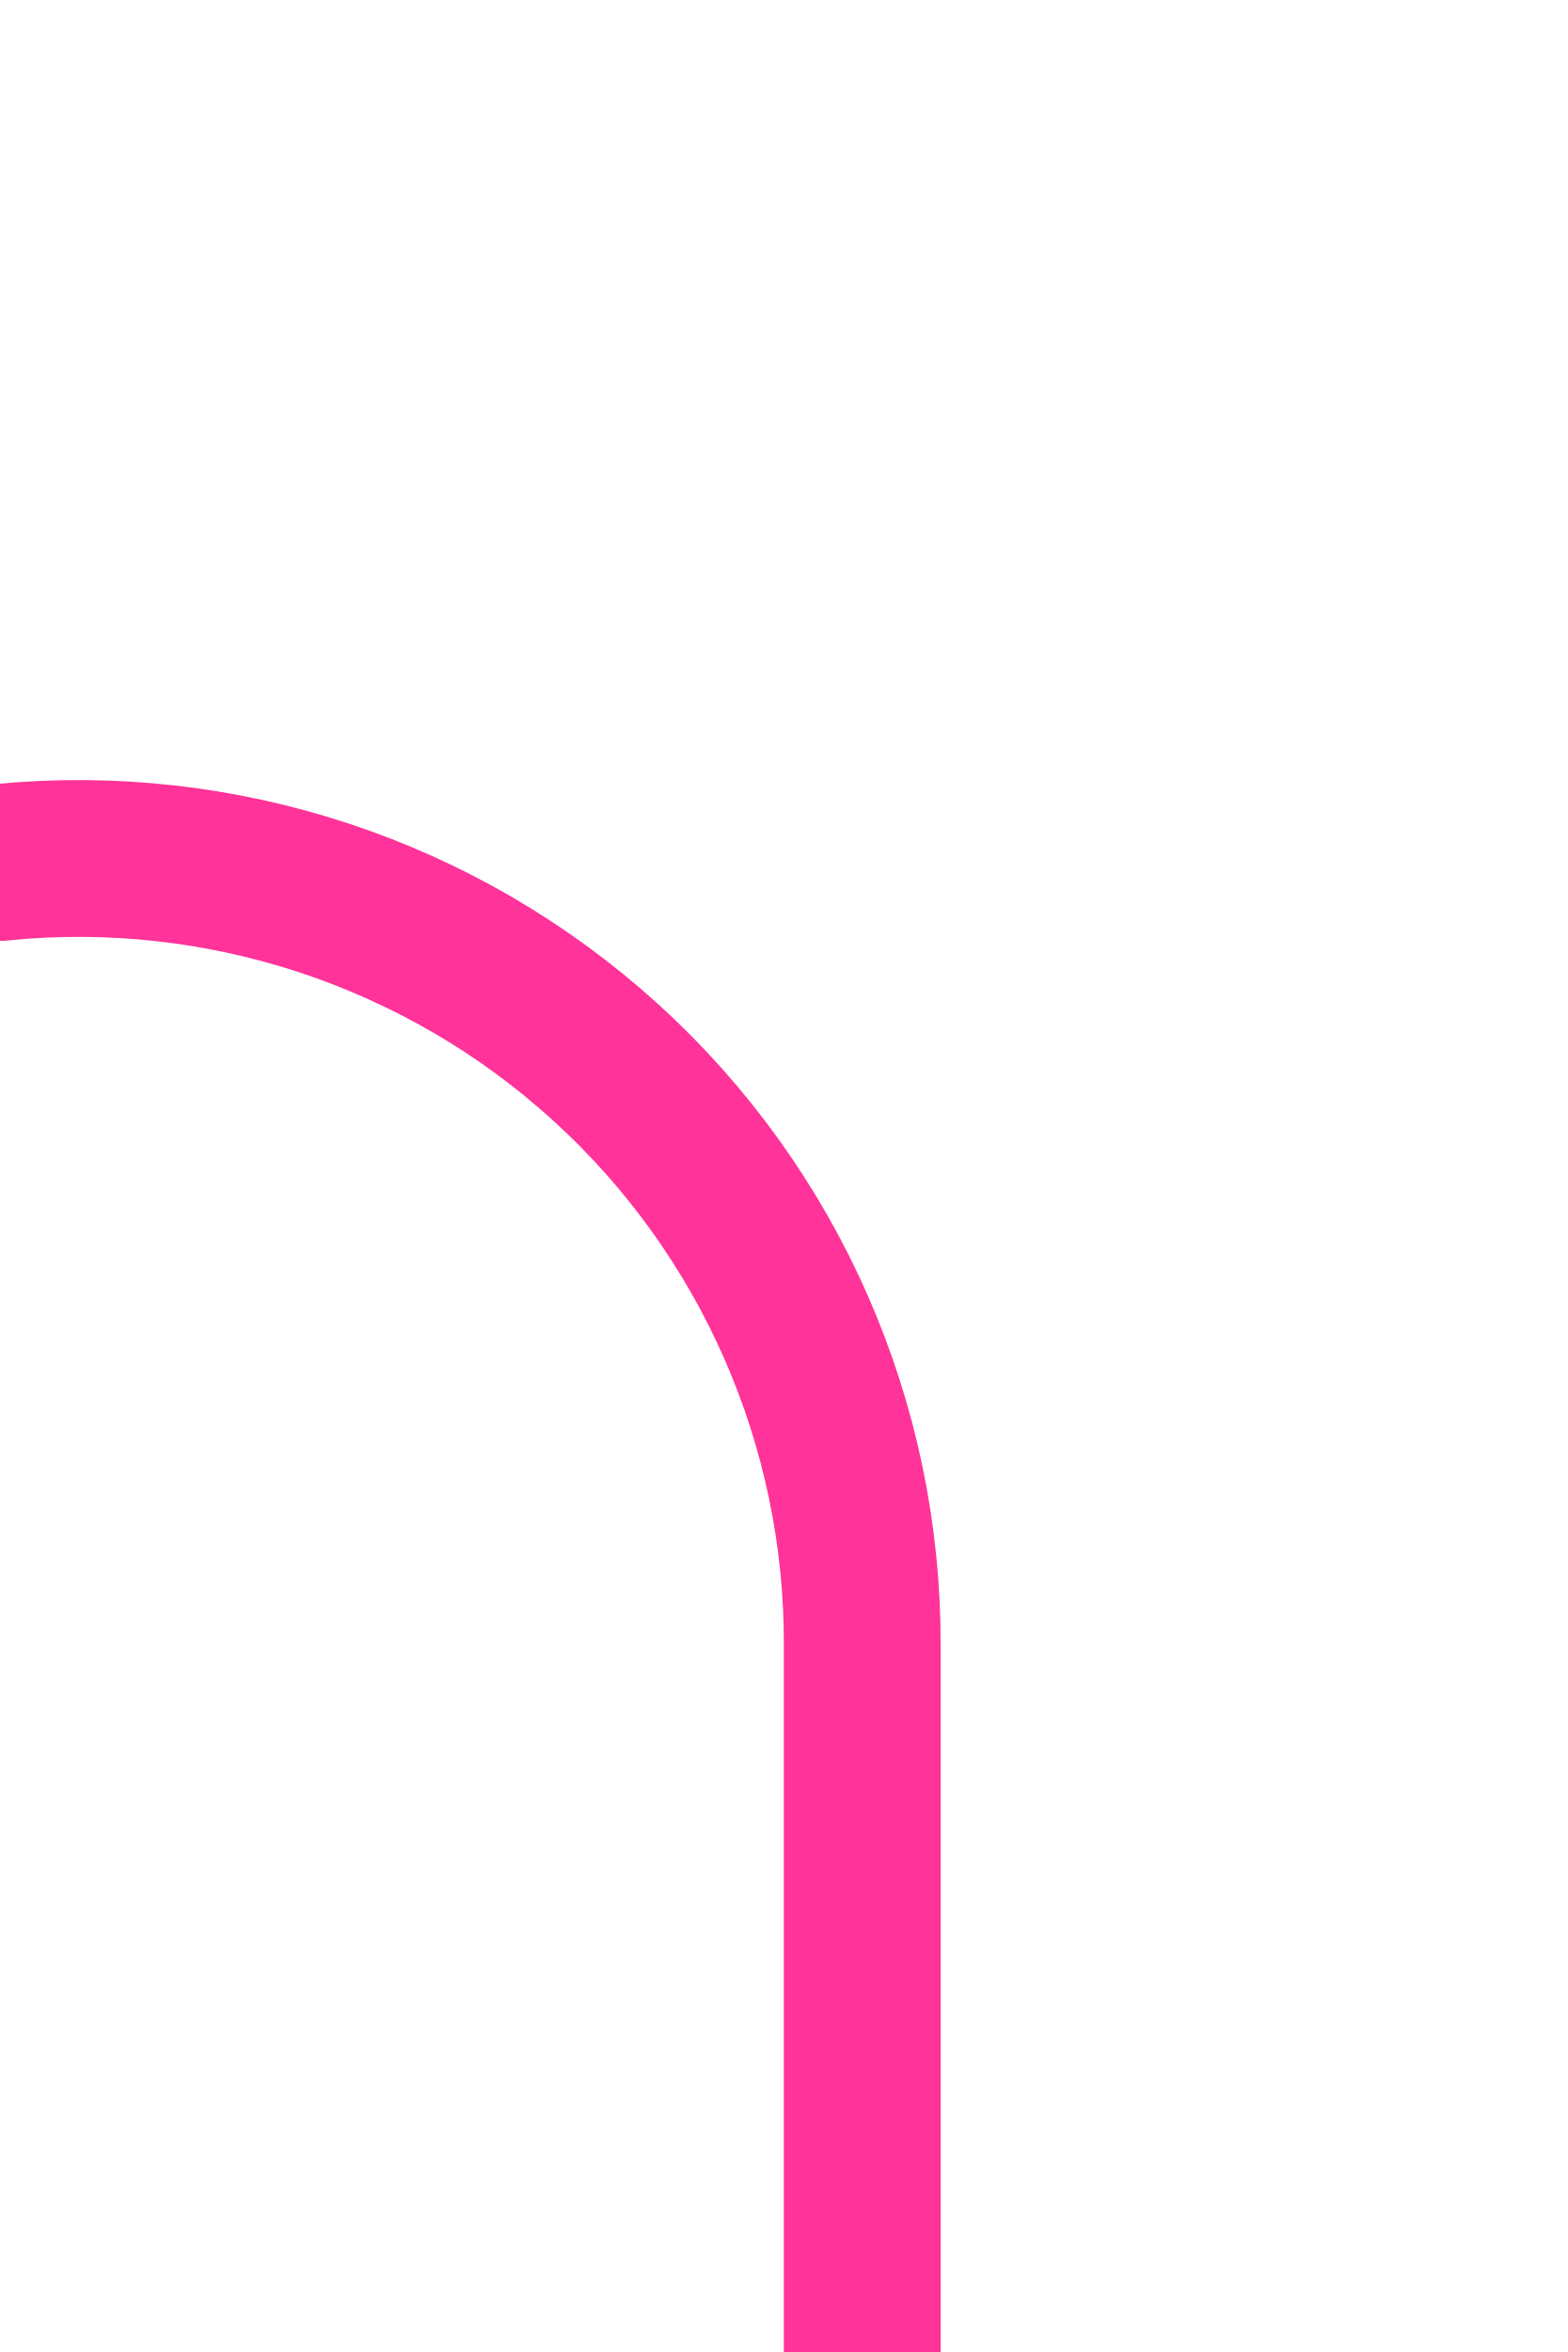
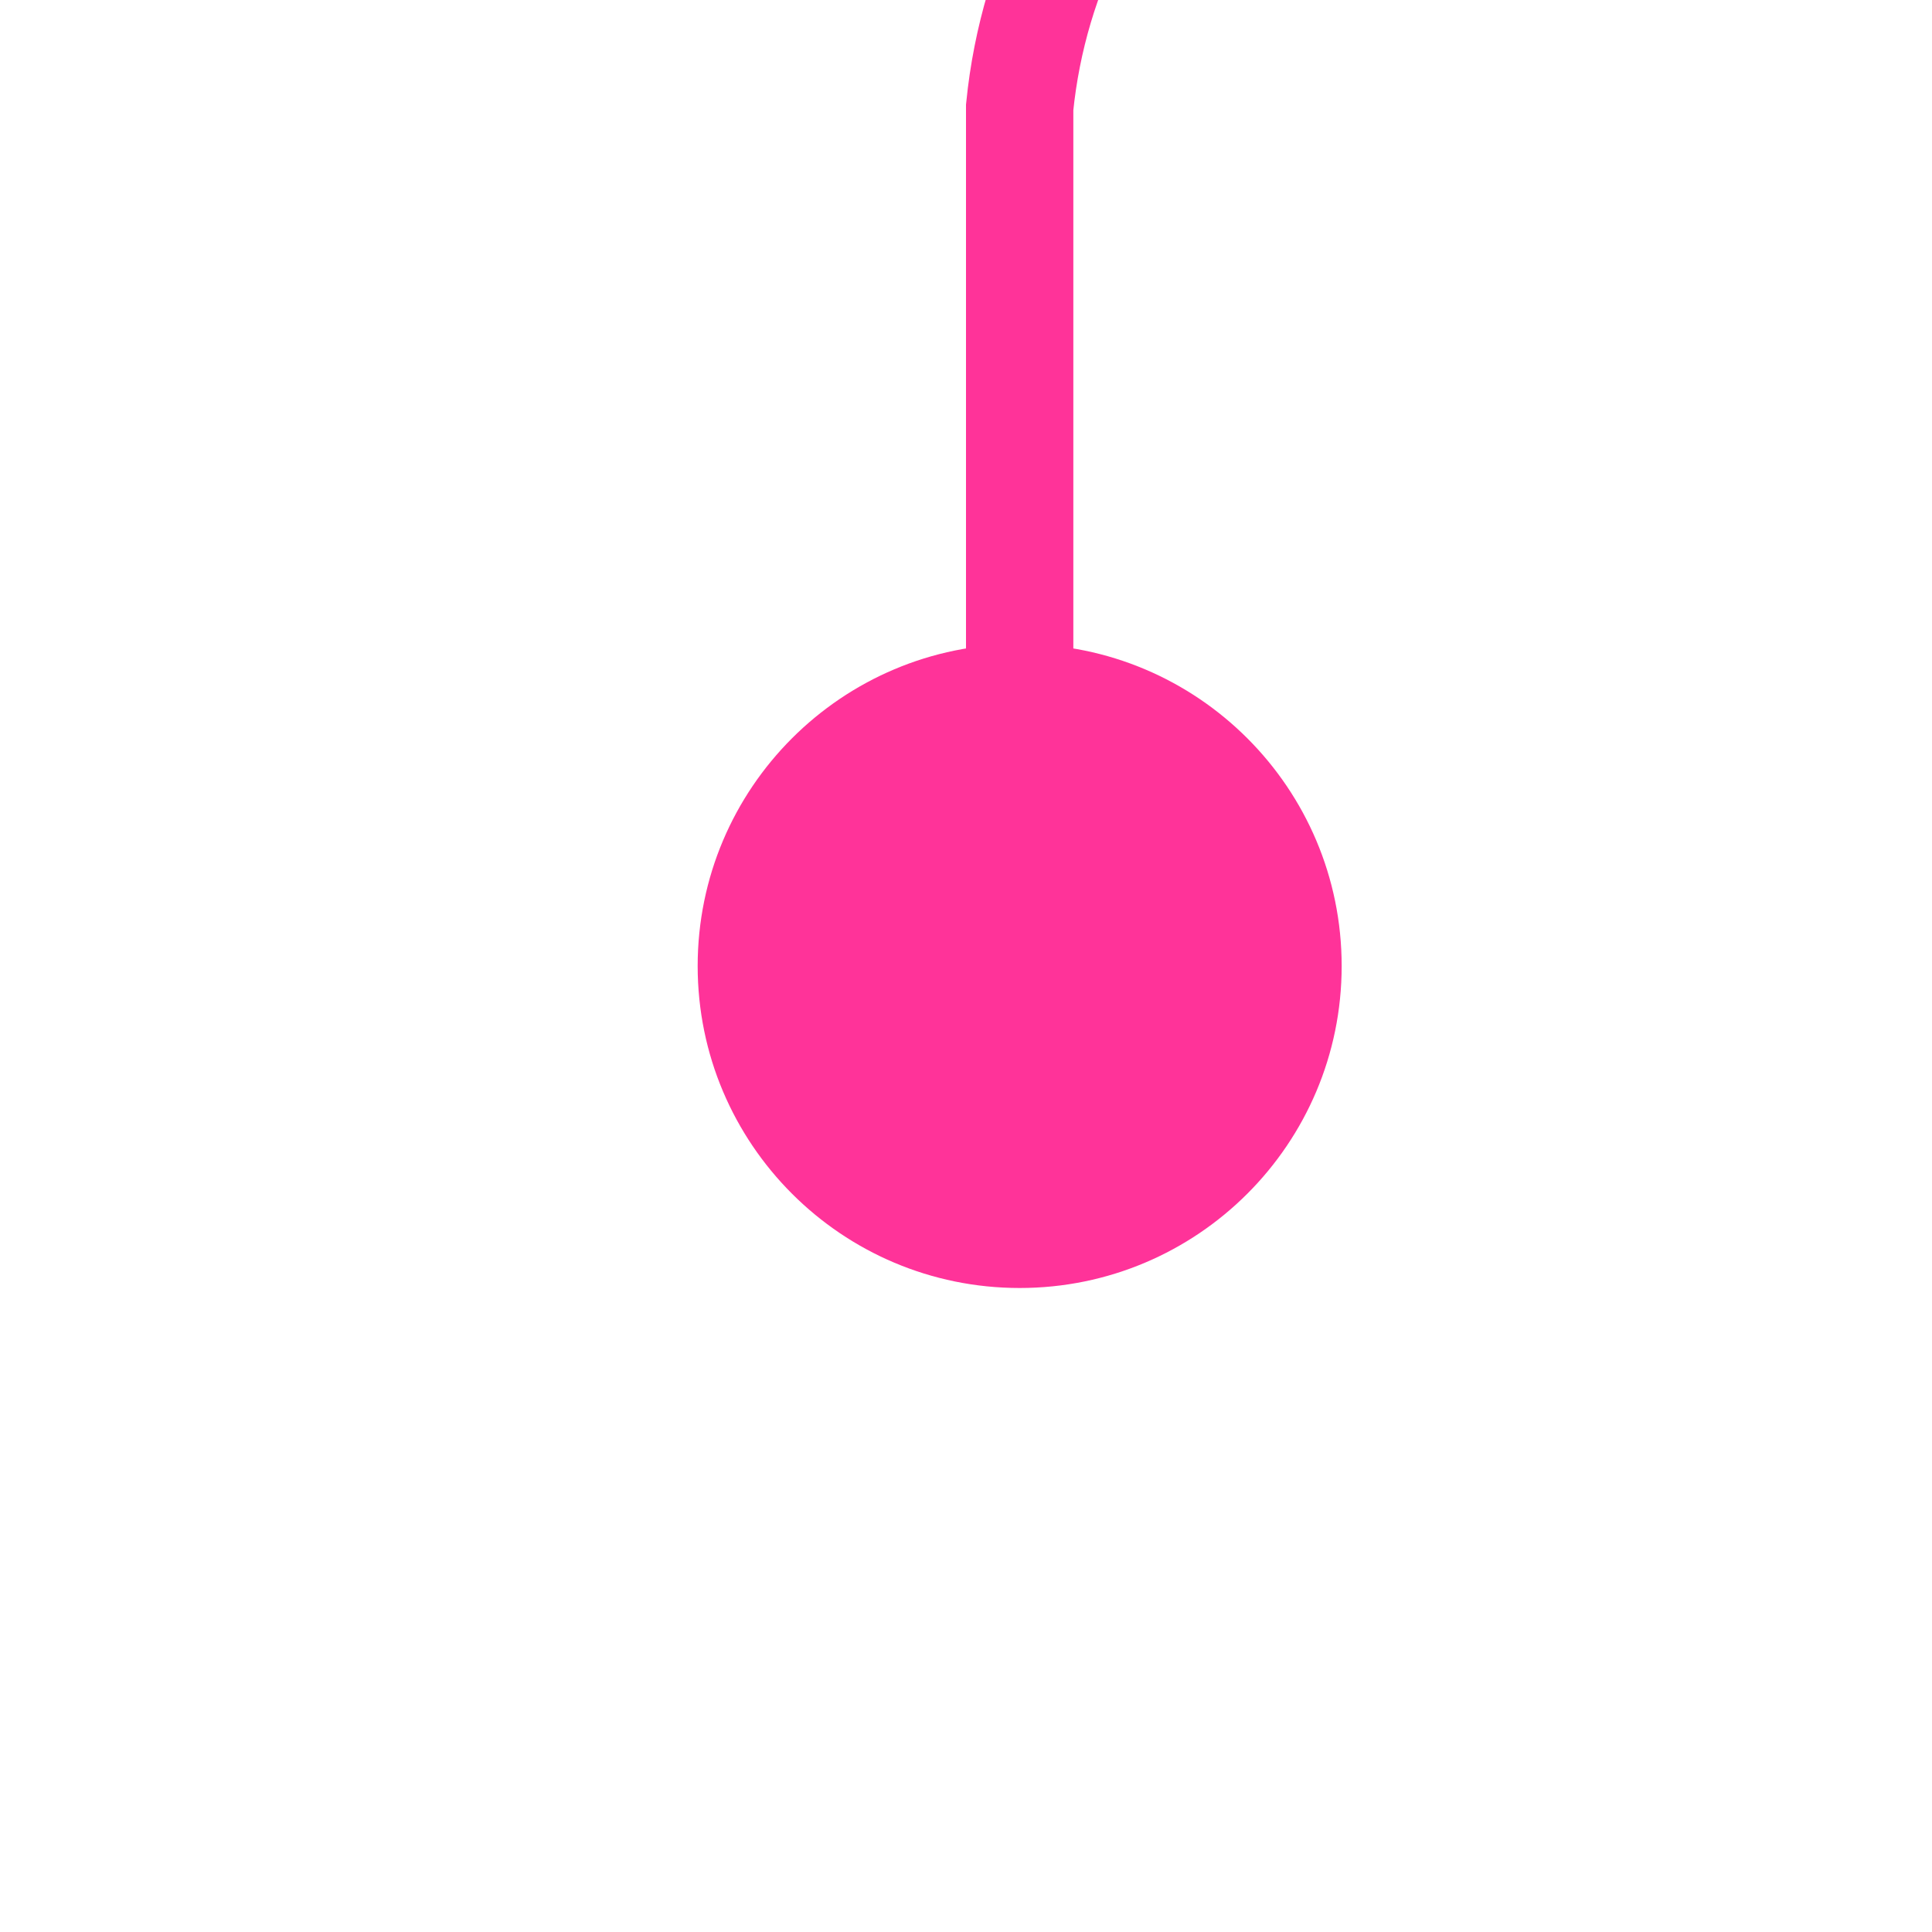
- <svg xmlns="http://www.w3.org/2000/svg" version="1.1" width="10px" height="15px" preserveAspectRatio="xMidYMin meet" viewBox="614 606  8 15">
-   <path d="M 487 631.5  L 491 631.5  A 5 5 0 0 0 496.5 626.5 L 496.5 616  A 5 5 0 0 1 501.5 611.5 L 613 611.5  A 5 5 0 0 1 618.5 616.5 L 618.5 621  " stroke-width="1" stroke="#ff3399" fill="none" />
-   <path d="M 489 628.5  A 3 3 0 0 0 486 631.5 A 3 3 0 0 0 489 634.5 A 3 3 0 0 0 492 631.5 A 3 3 0 0 0 489 628.5 Z " fill-rule="nonzero" fill="#ff3399" stroke="none" />
+ <svg xmlns="http://www.w3.org/2000/svg" version="1.1" width="18px" height="18px" preserveAspectRatio="xMinYMid meet" viewBox="1000 648  18 16">
+   <path d="M 1009.5 658  L 1009.5 648  A 5 5 0 0 1 1014.5 643.5 L 1515 643.5  A 5 5 0 0 1 1520.5 648.5 L 1520.5 655  " stroke-width="1" stroke="#ff3399" fill="none" />
+   <path d="M 1009.5 653  A 3 3 0 0 0 1006.5 656 A 3 3 0 0 0 1009.5 659 A 3 3 0 0 0 1012.5 656 A 3 3 0 0 0 1009.5 653 Z " fill-rule="nonzero" fill="#ff3399" stroke="none" />
</svg>
